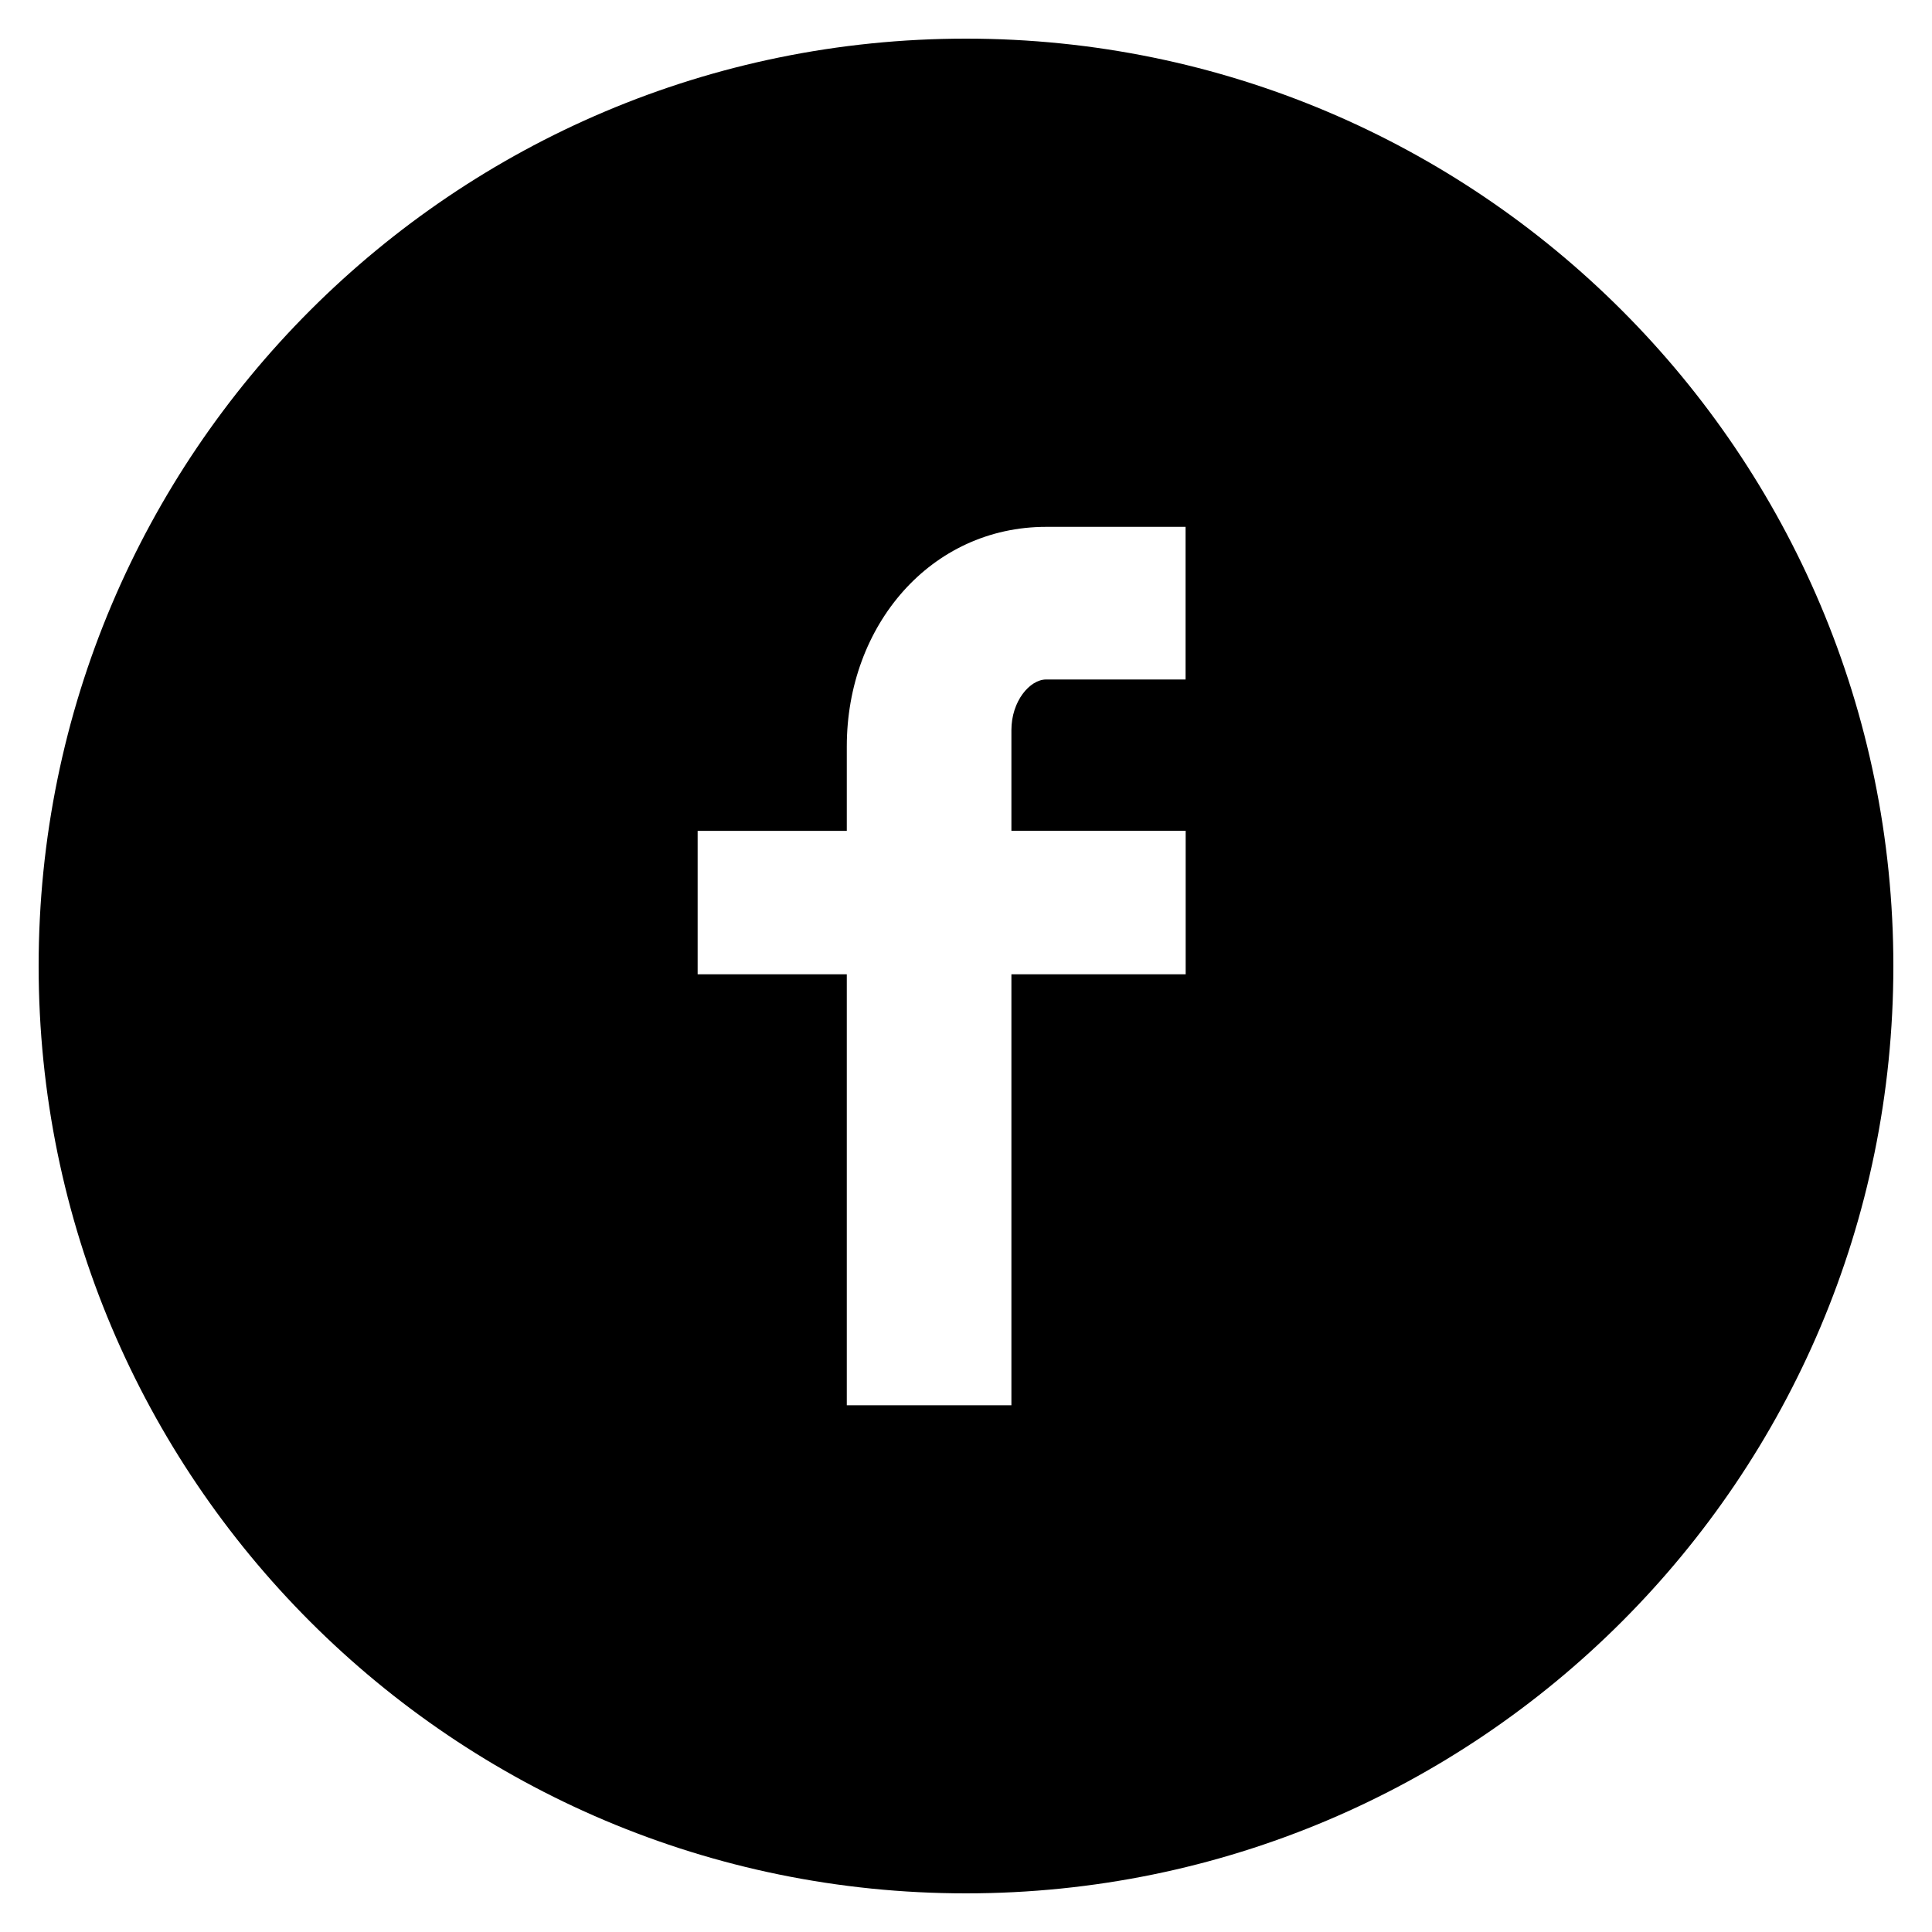
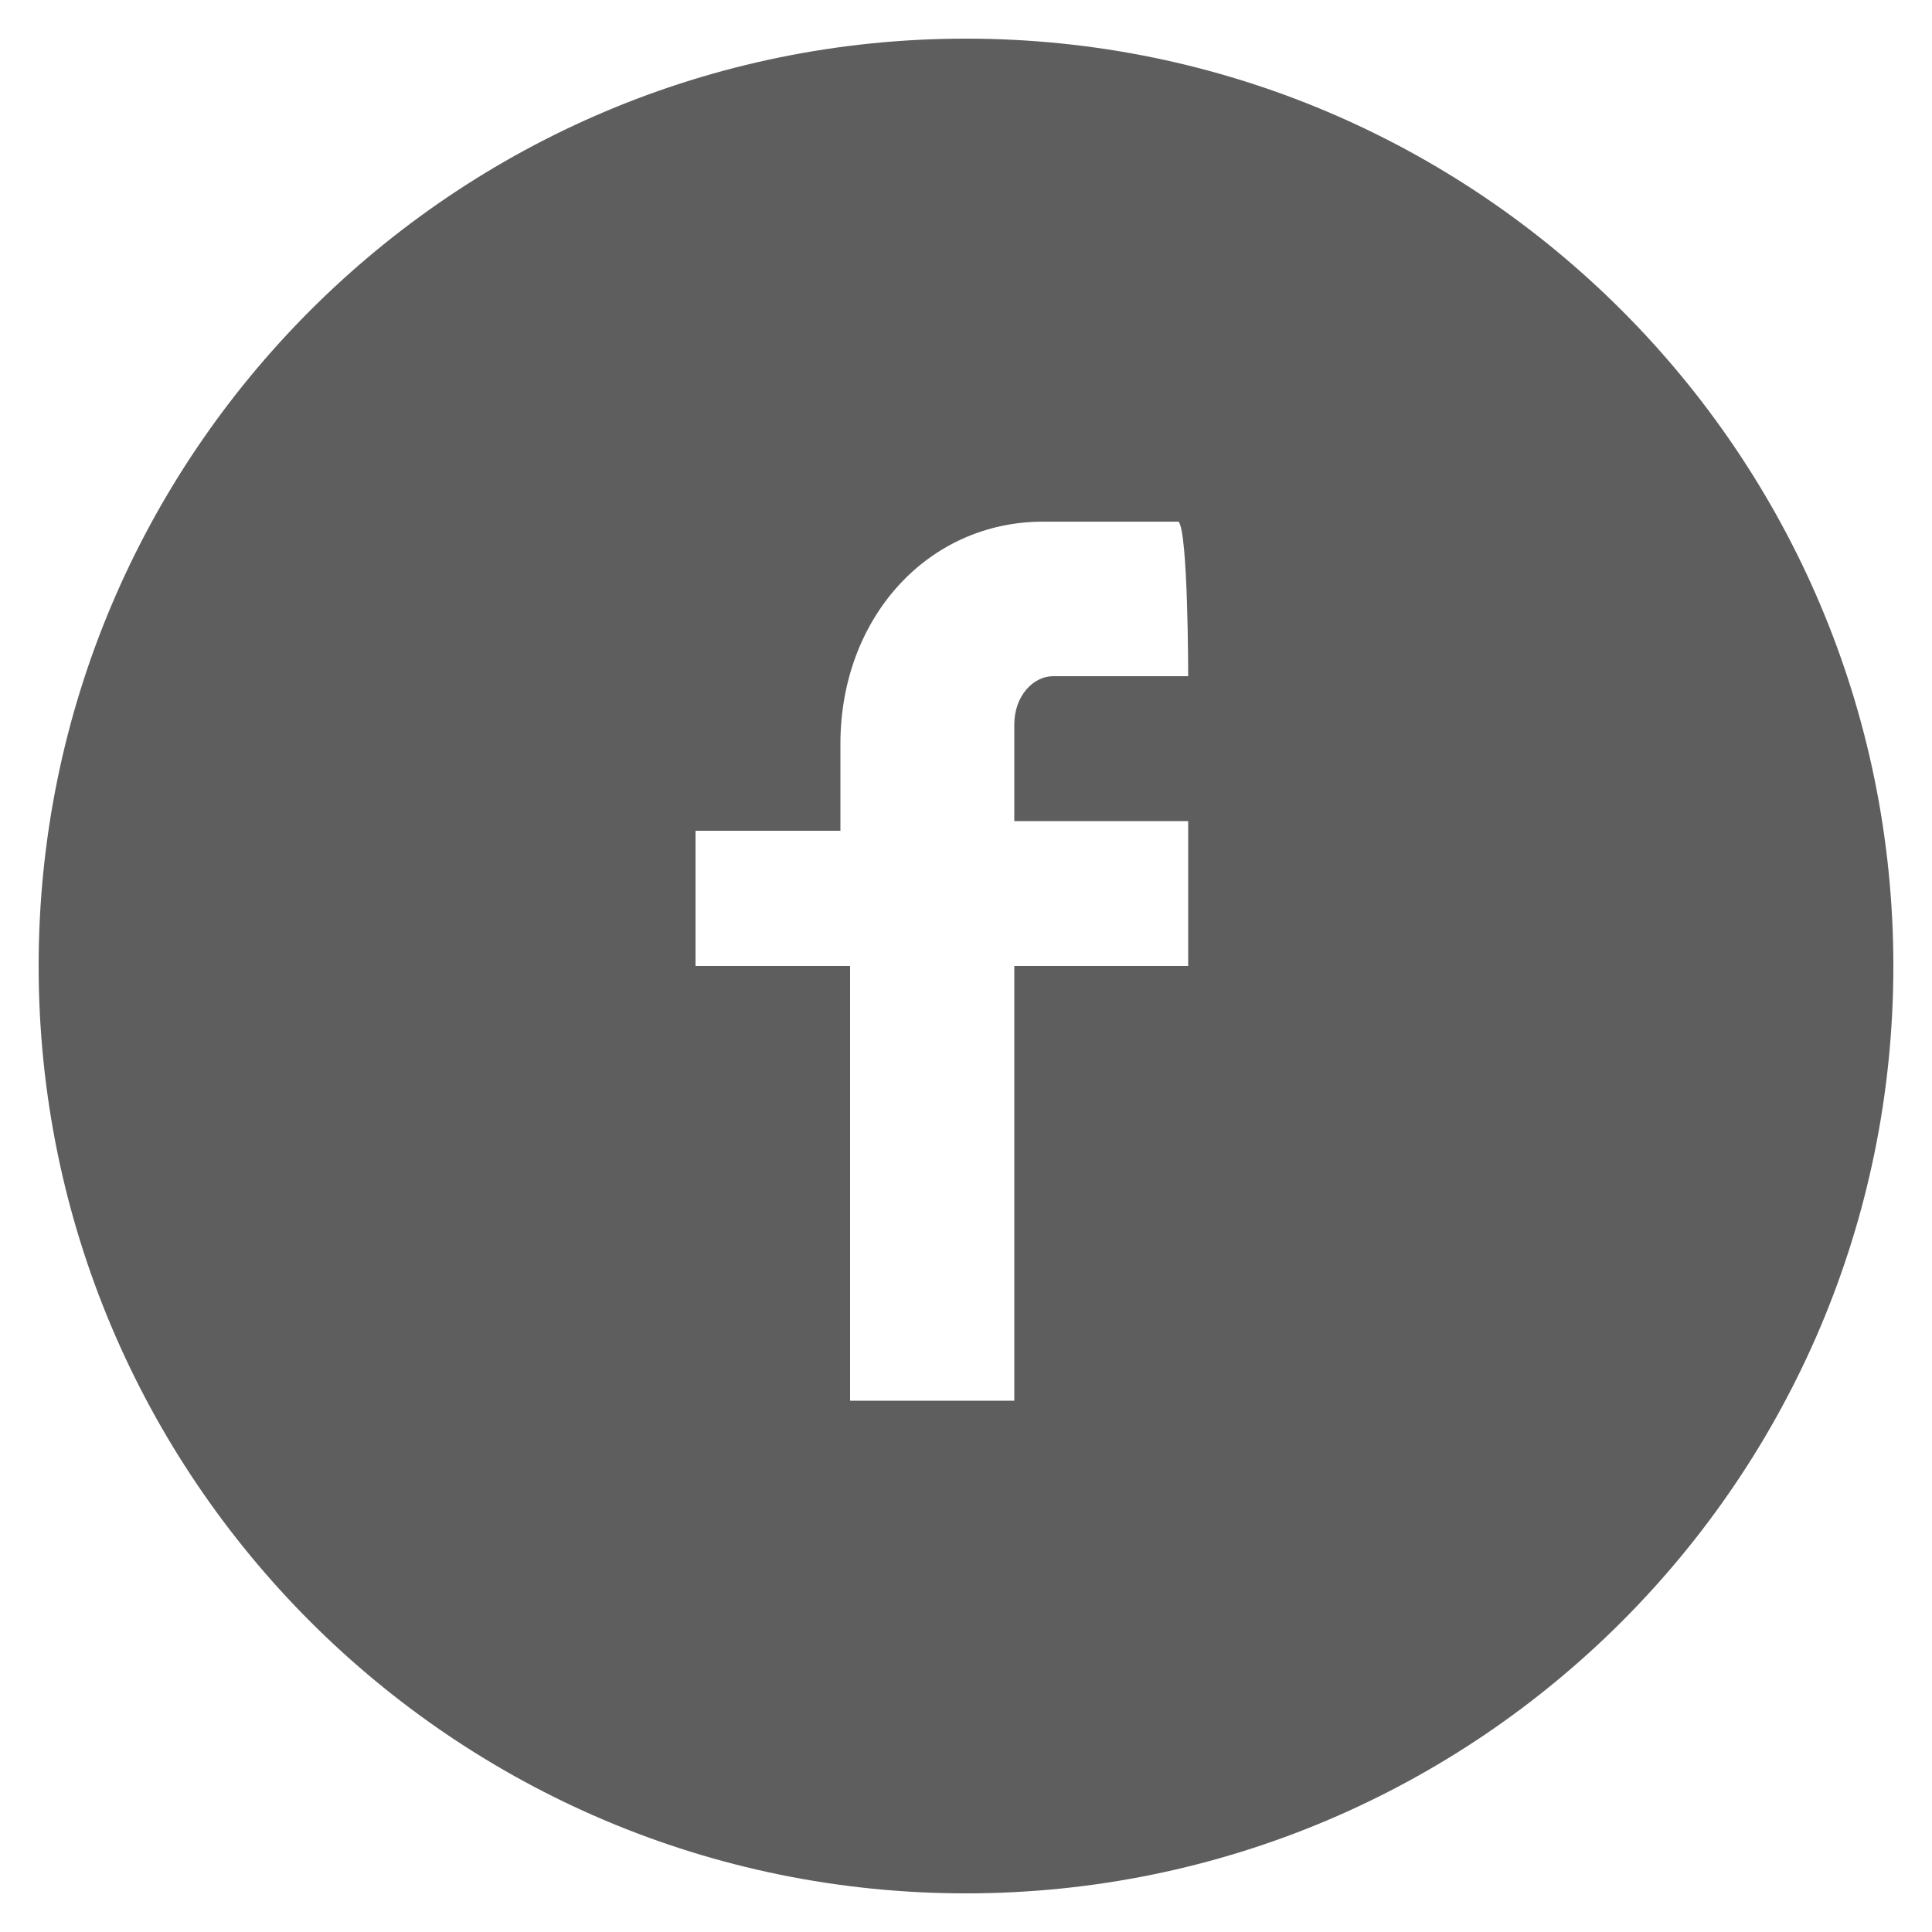
- <svg xmlns="http://www.w3.org/2000/svg" version="1.1" width="20" height="20" viewBox="0 0 20 20">
-   <path fill="#000000" d="M10 0.4c-5.302 0-9.6 4.298-9.6 9.6s4.298 9.6 9.6 9.6 9.6-4.298 9.6-9.6-4.298-9.6-9.6-9.6zM12.273 7.034h-1.443c-0.17 0-0.36 0.225-0.36 0.524v1.042h1.804v1.486h-1.804v4.461h-1.704v-4.461h-1.544v-1.485h1.544v-0.874c0-1.254 0.87-2.273 2.064-2.273h1.443v1.58z" />
+ <svg xmlns="http://www.w3.org/2000/svg" version="1.1" id="Layer_1" x="0px" y="0px" viewBox="0 0 20 20" style="enable-background:new 0 0 20 20;" xml:space="preserve">
+   <style type="text/css">
+ 	.st0{fill:#5E5E5E;}
+ </style>
+   <path class="st0" d="M10,0.4c-5.3,0-9.6,4.3-9.6,9.6s4.3,9.6,9.6,9.6s9.6-4.3,9.6-9.6S15.3,0.4,10,0.4z M12.3,7h-1.4  c-0.2,0-0.4,0.2-0.4,0.5v1h1.8v1.5h-1.8v4.5H8.8v-4.5H7.2V8.6h1.5V7.7c0-1.3,0.9-2.3,2.1-2.3h1.4C12.3,5.5,12.3,7,12.3,7z" />
</svg>
